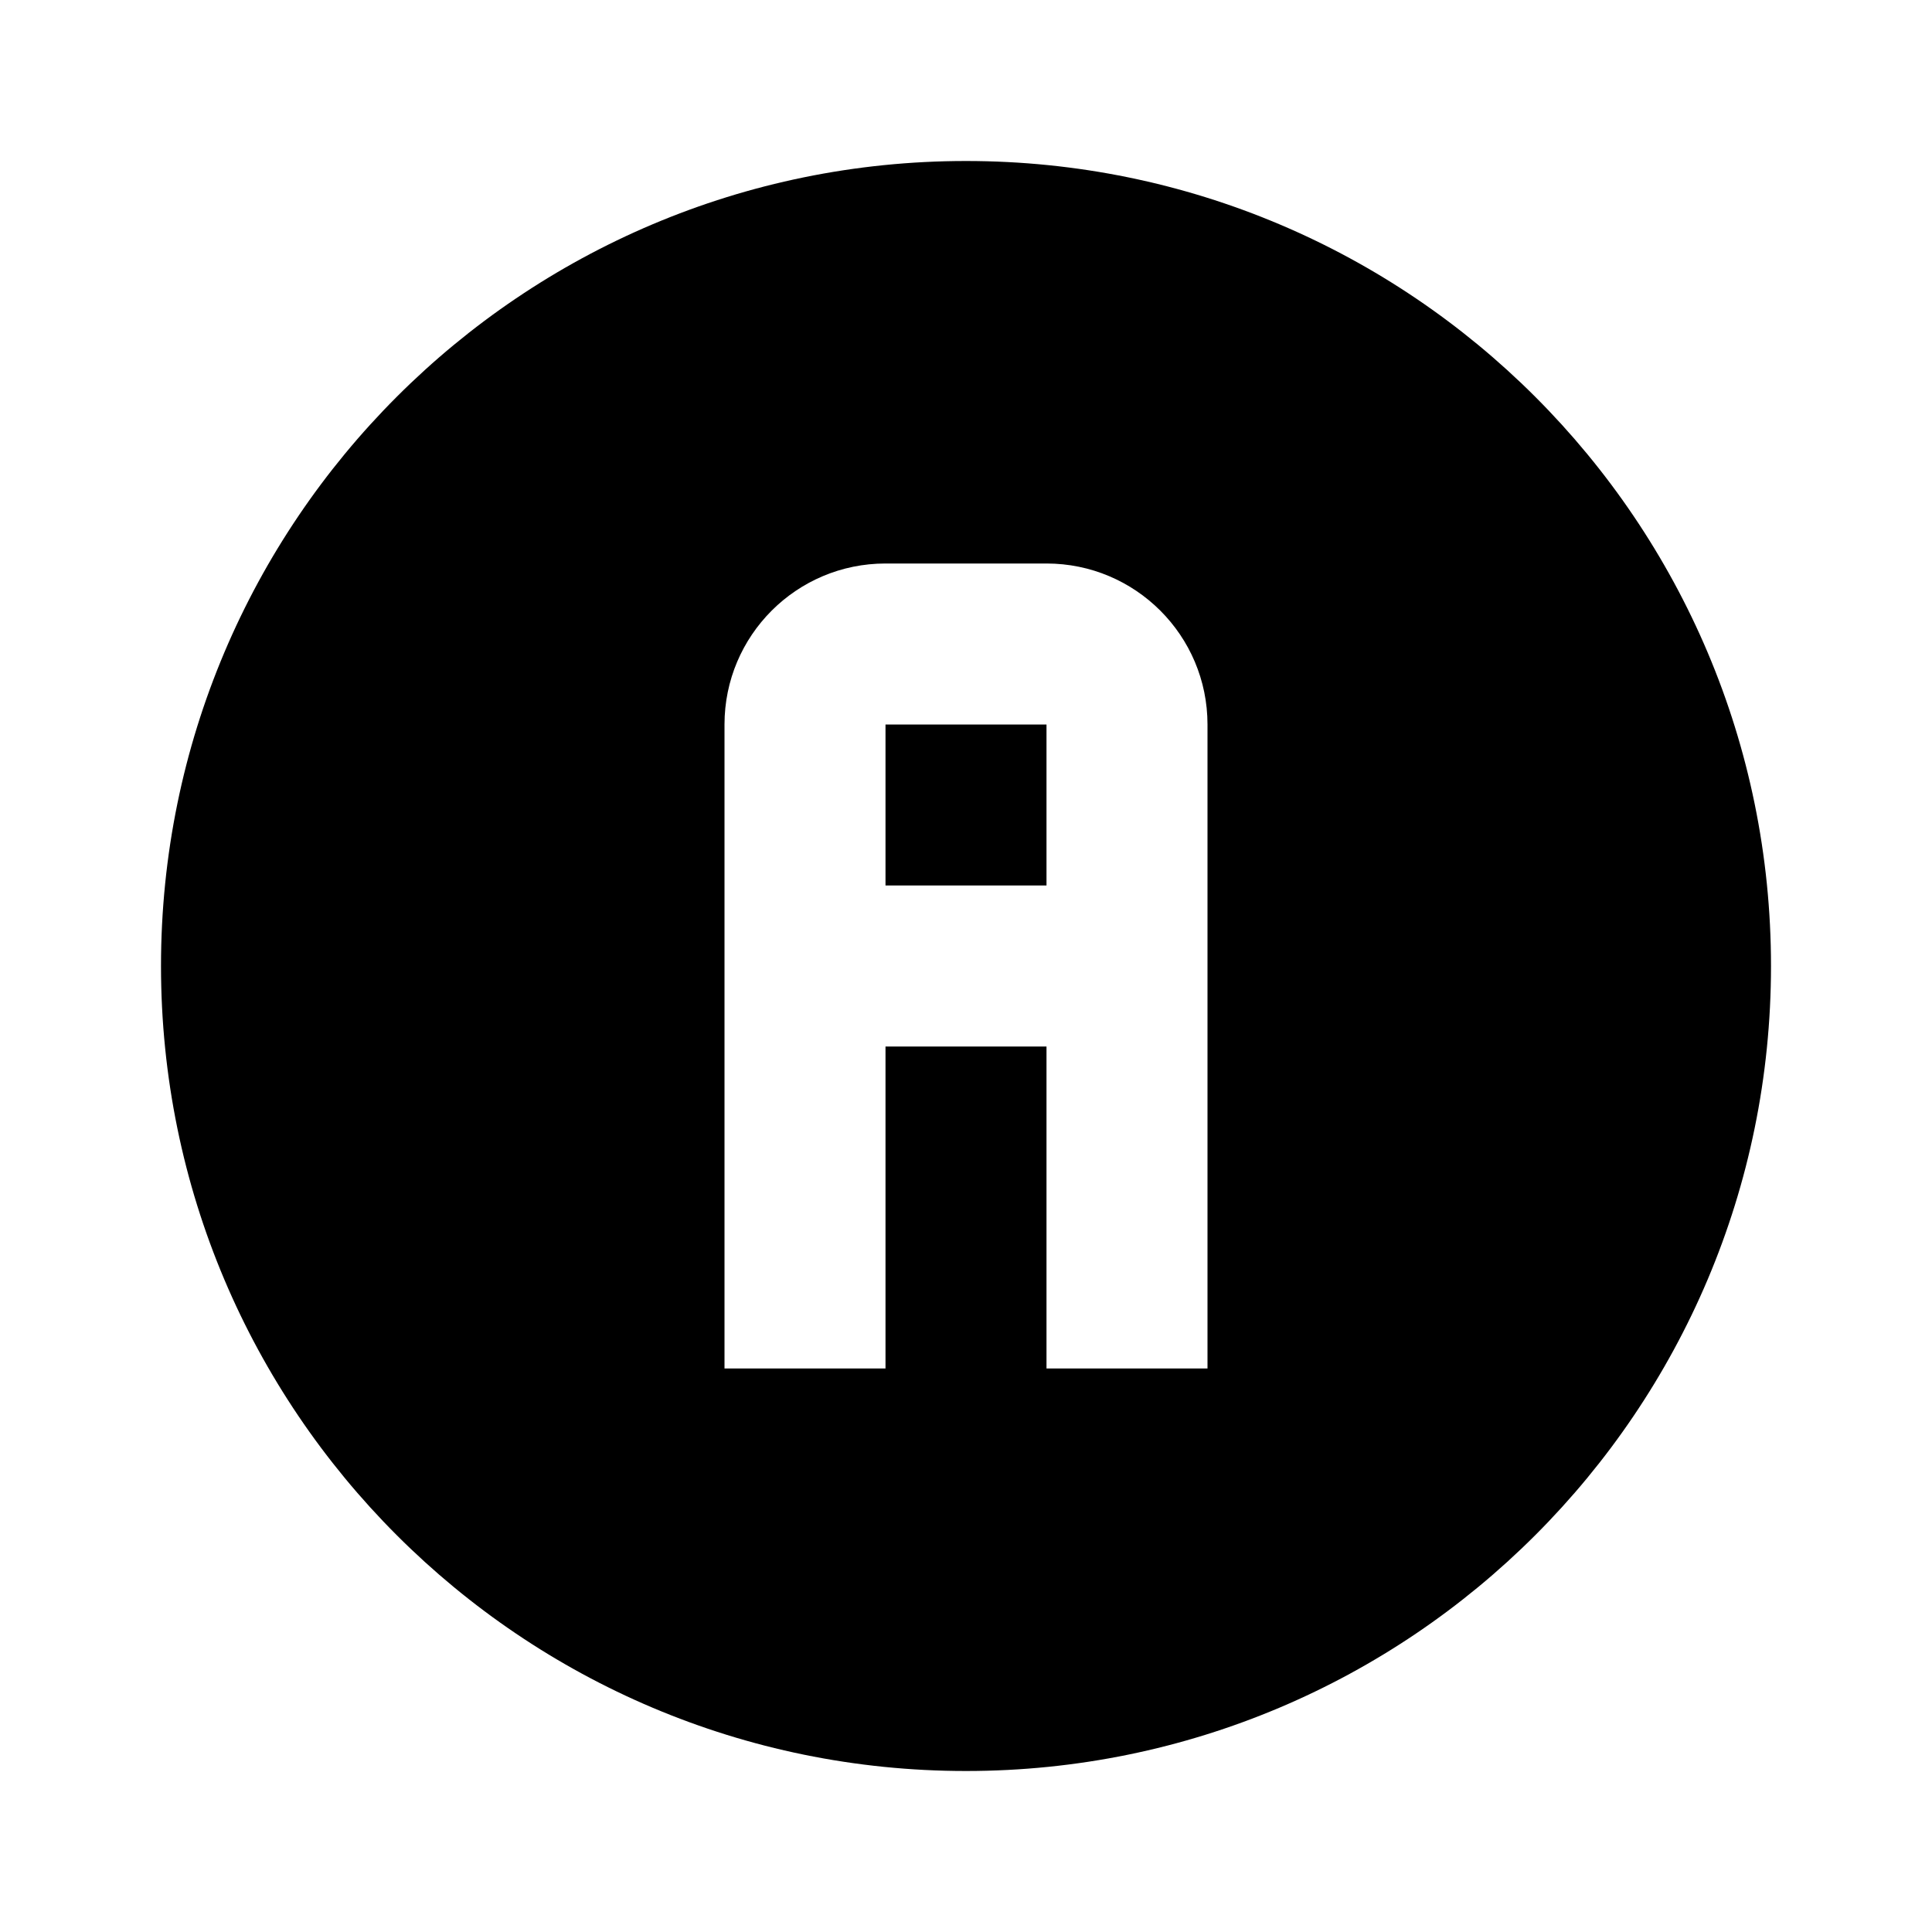
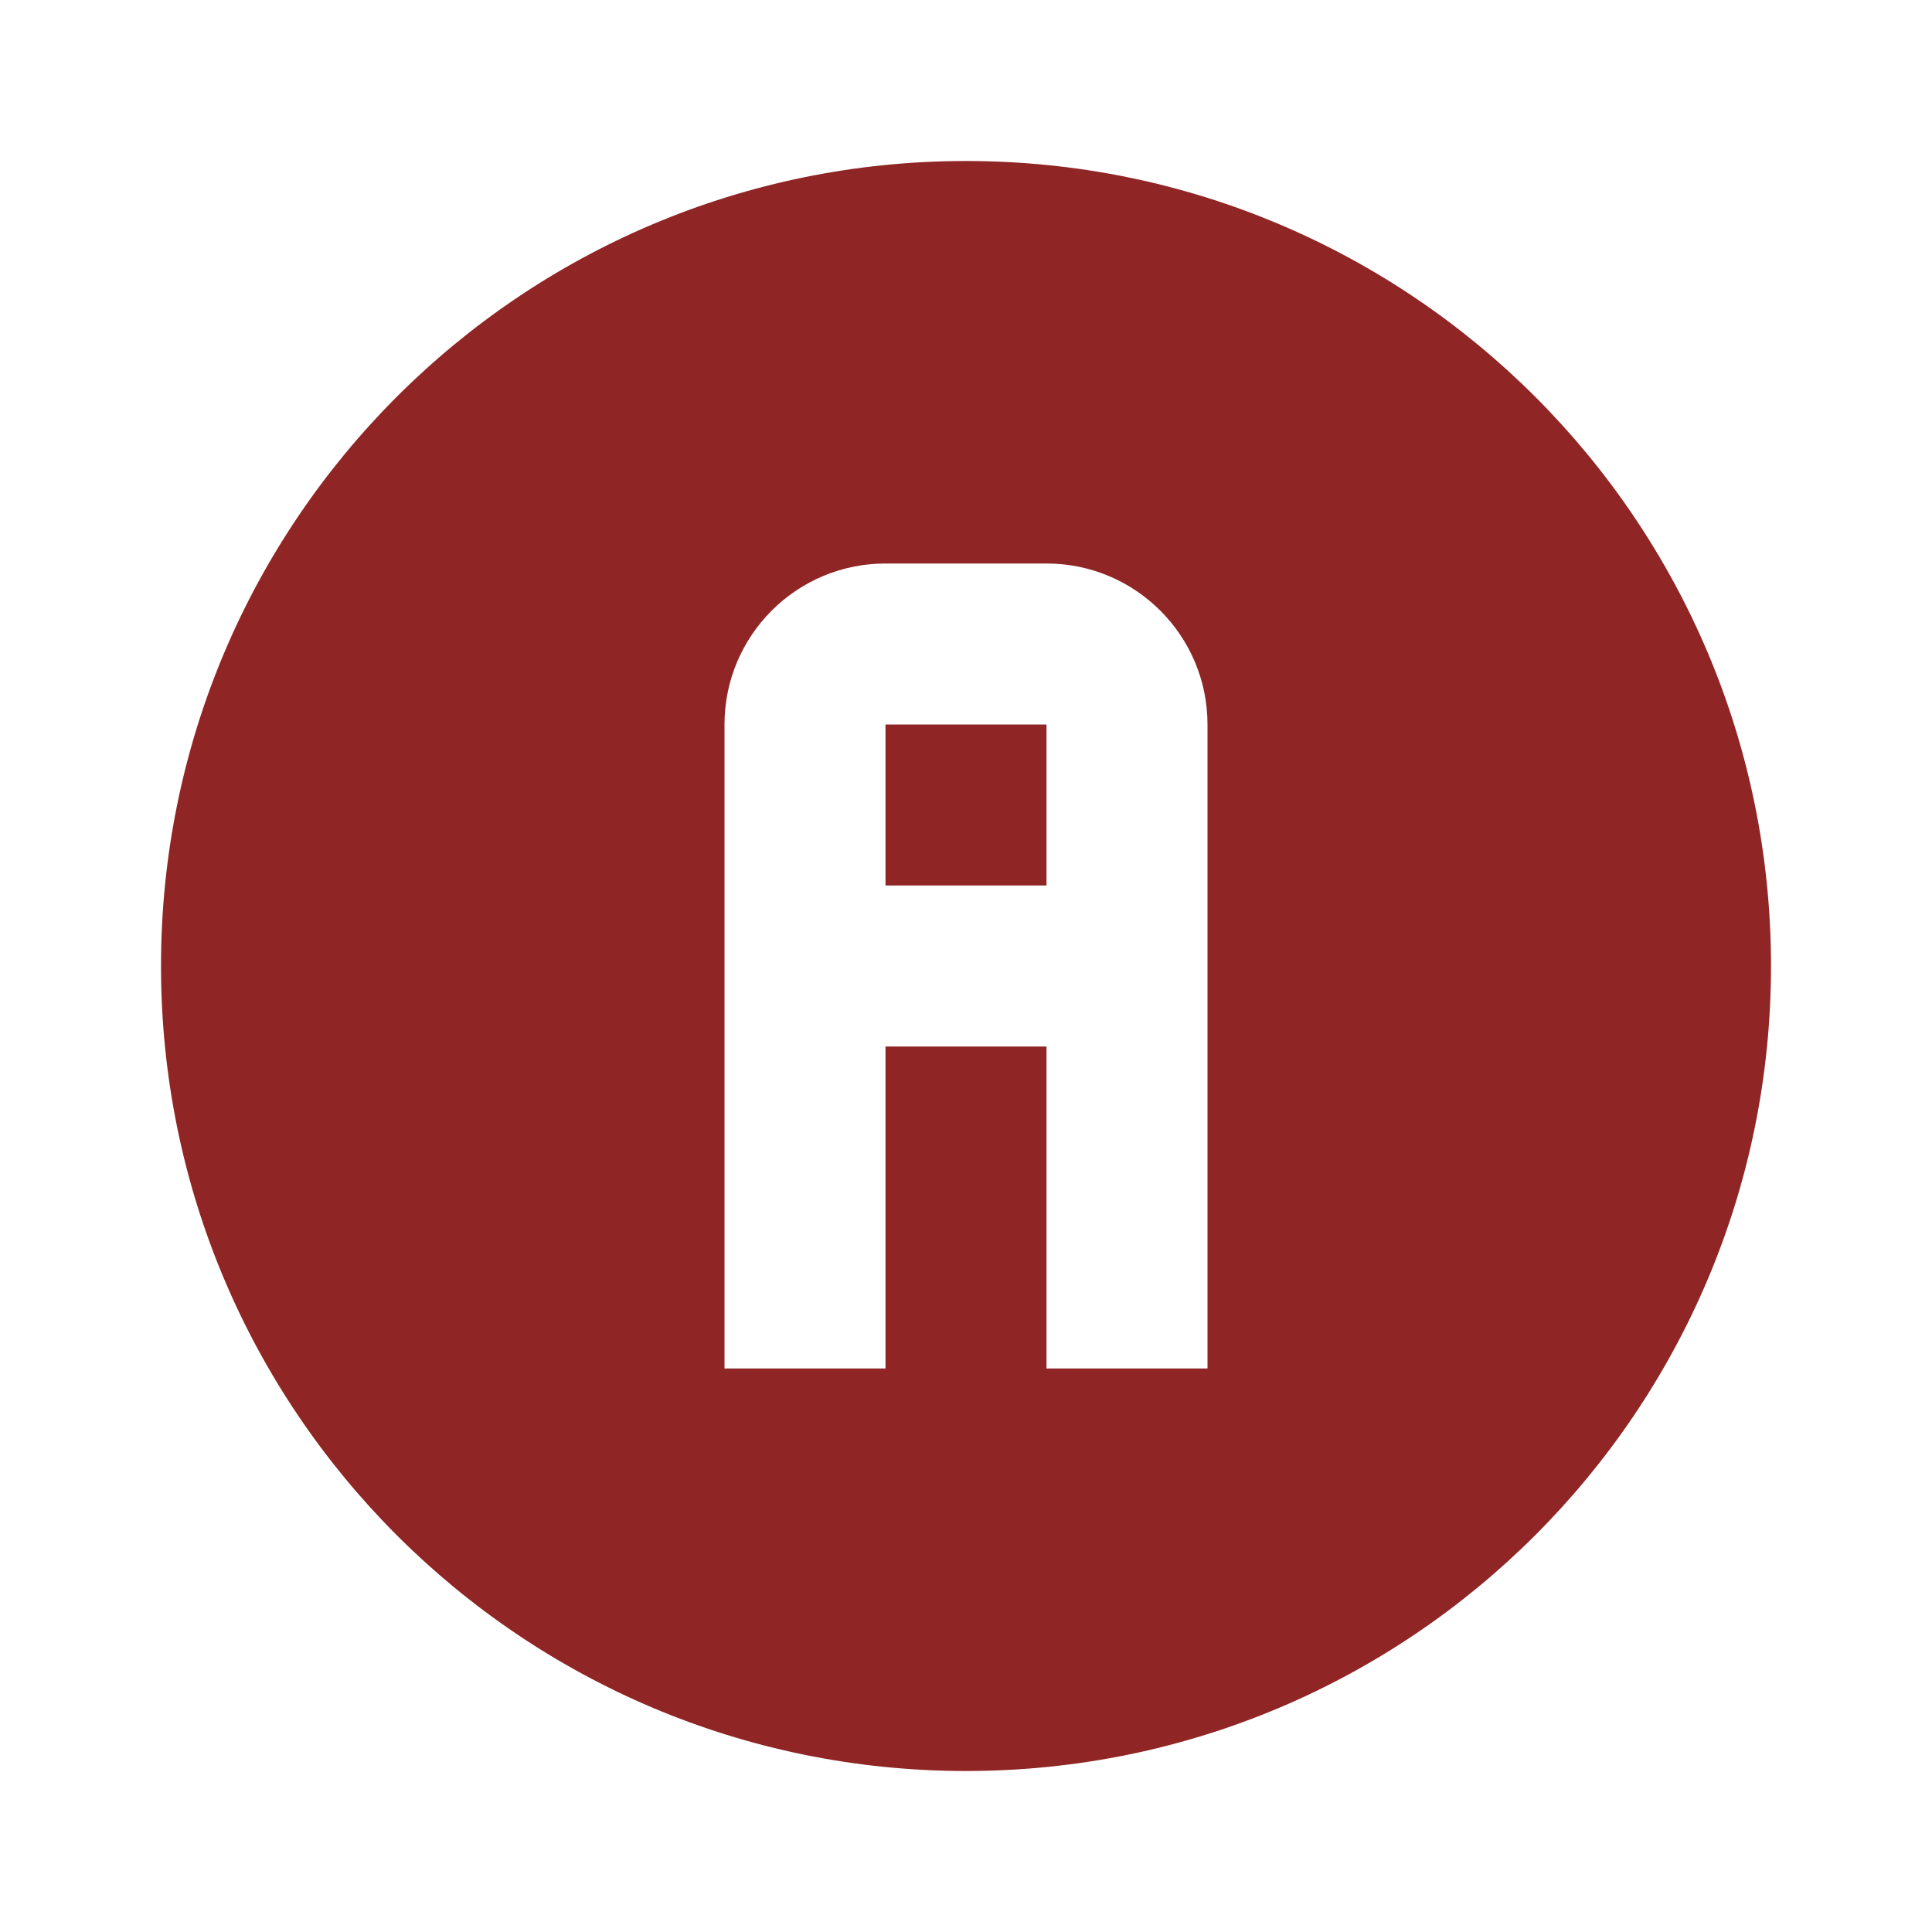
<svg xmlns="http://www.w3.org/2000/svg" version="1.1" width="24" height="24" viewBox="0 0 24 24">
-   <path d="M12,2A10,10 0 0,1 22,12A10,10 0 0,1 12,22A10,10 0 0,1 2,12A10,10 0 0,1 12,2M11,7A2,2 0 0,0 9,9V17H11V13H13V17H15V9A2,2 0 0,0 13,7H11M11,9H13V11H11V9Z" />
+   <path d="M12,2A10,10 0 0,1 22,12A10,10 0 0,1 12,22A10,10 0 0,1 2,12A10,10 0 0,1 12,2M11,7A2,2 0 0,0 9,9V17H11V13H13V17H15V9A2,2 0 0,0 13,7H11M11,9H13V11H11V9Z" fill="#8f2524" />
</svg>
